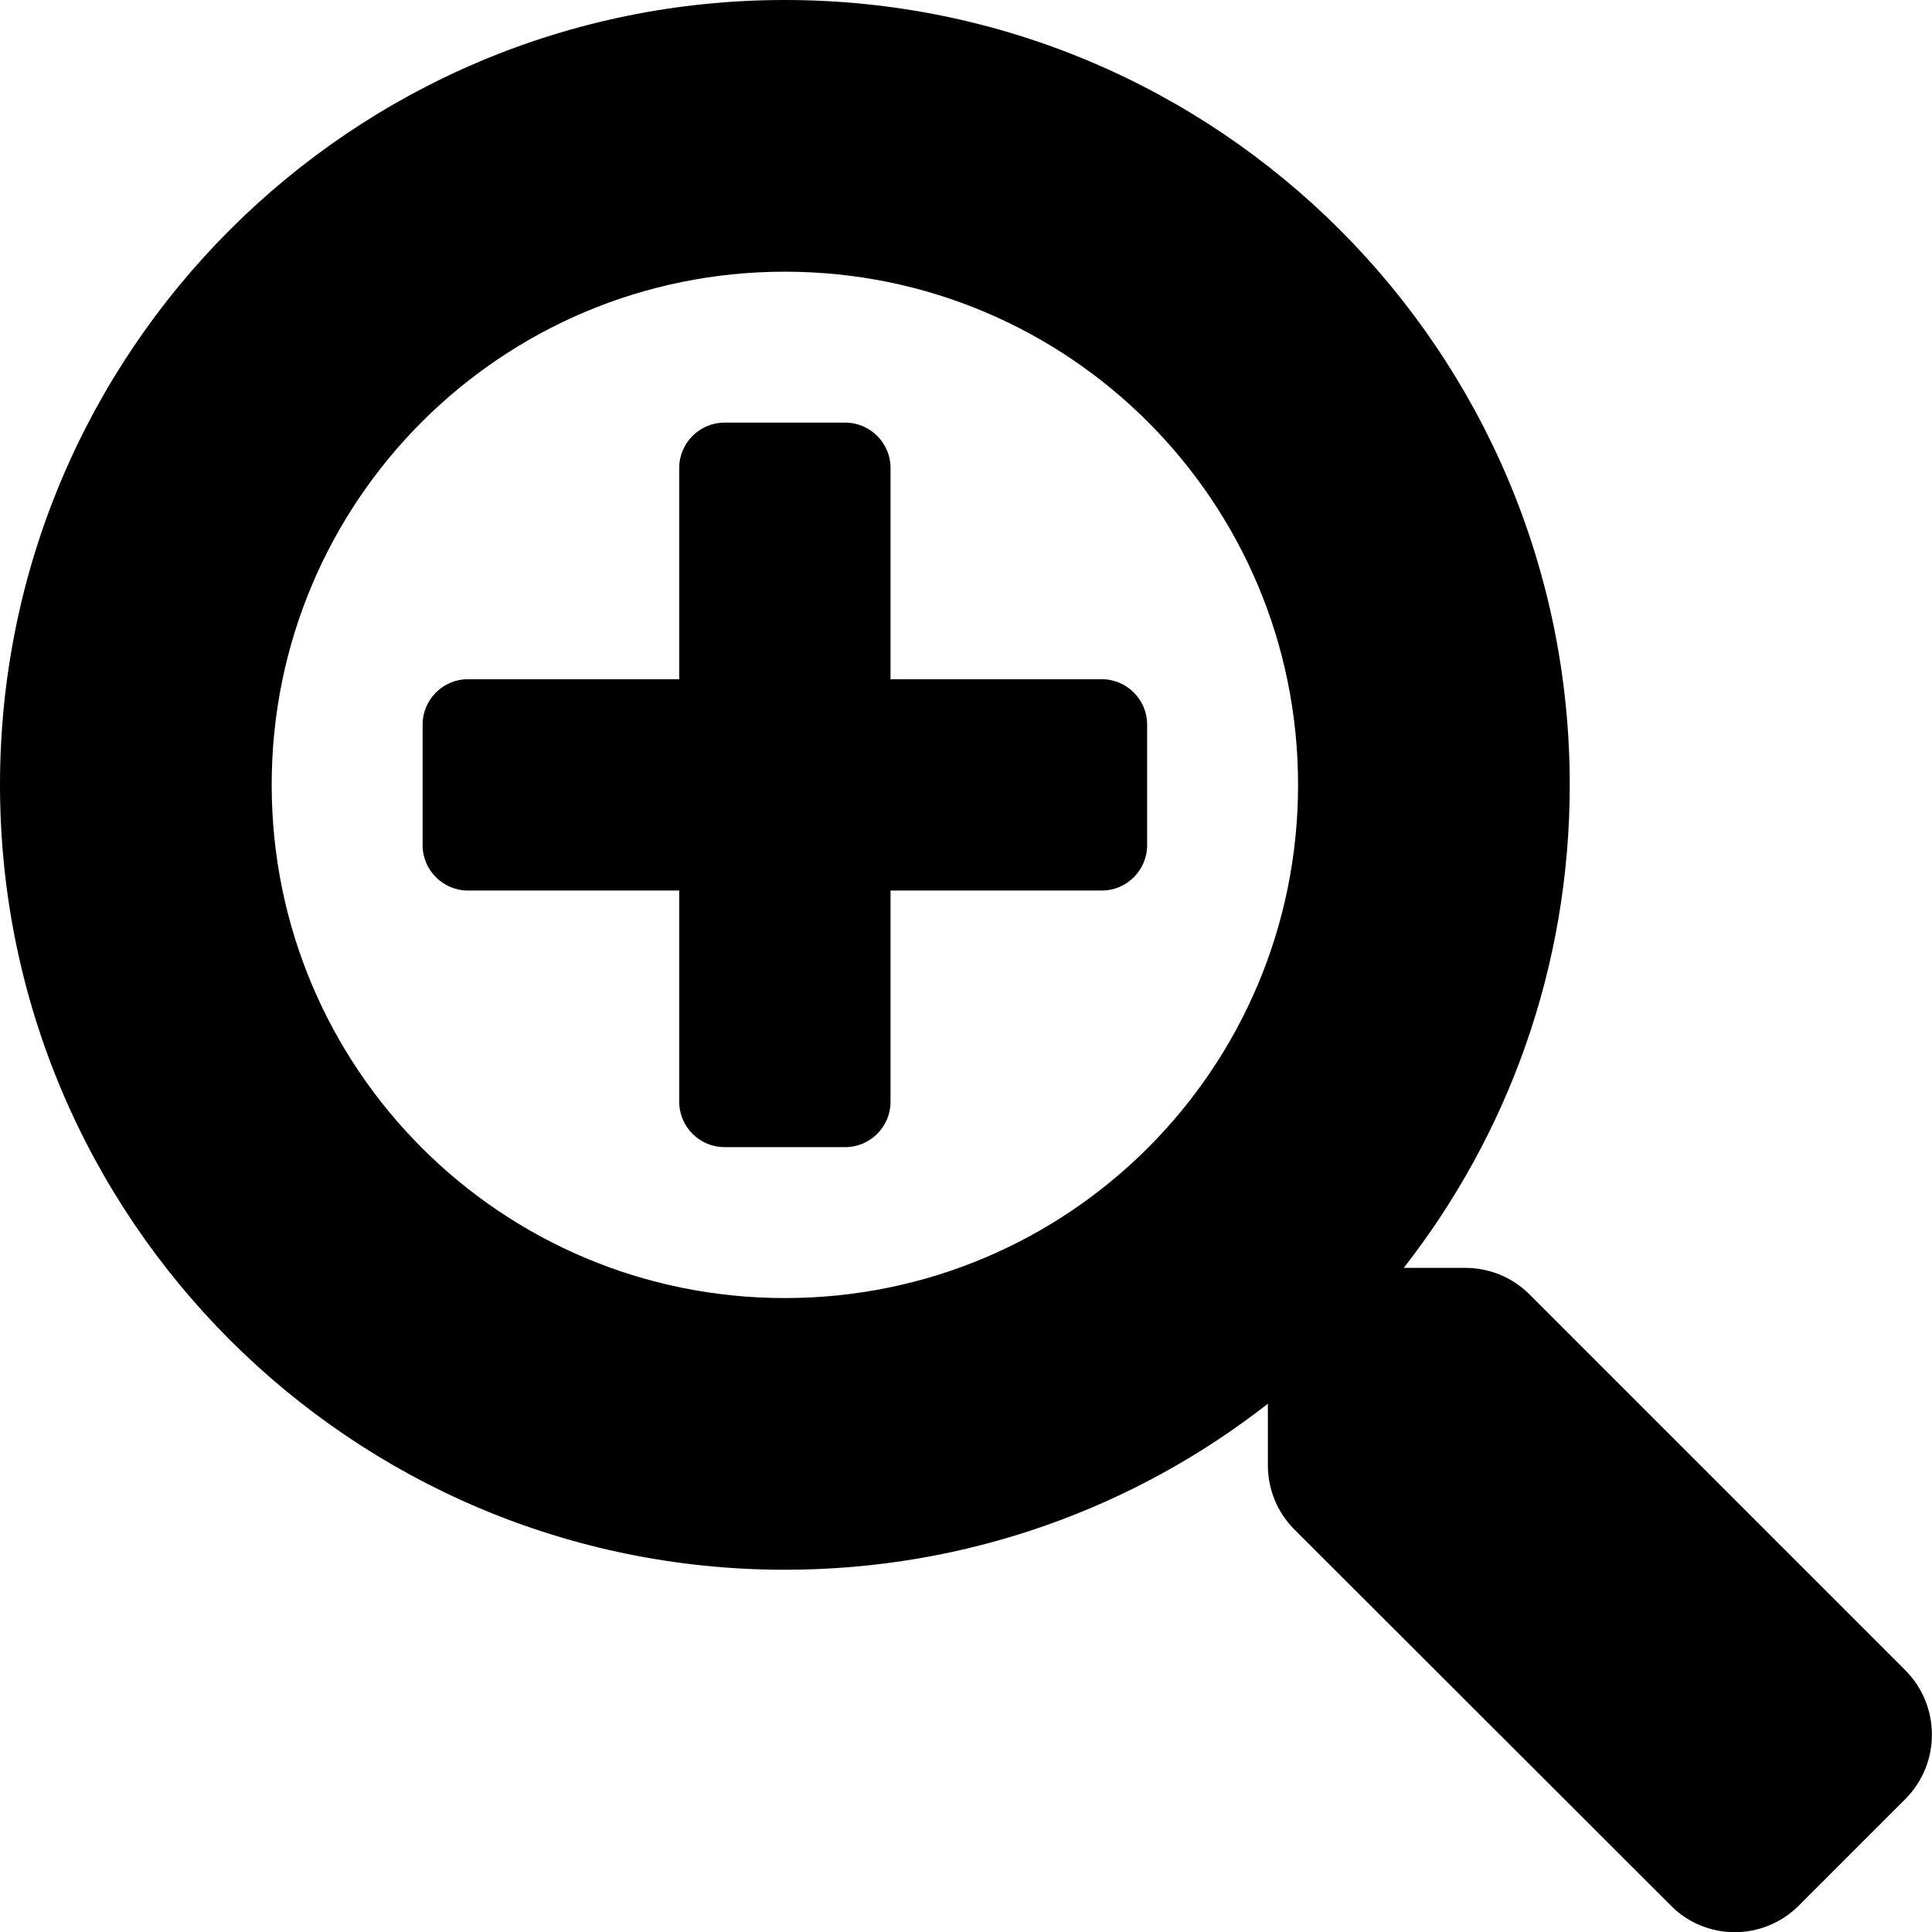
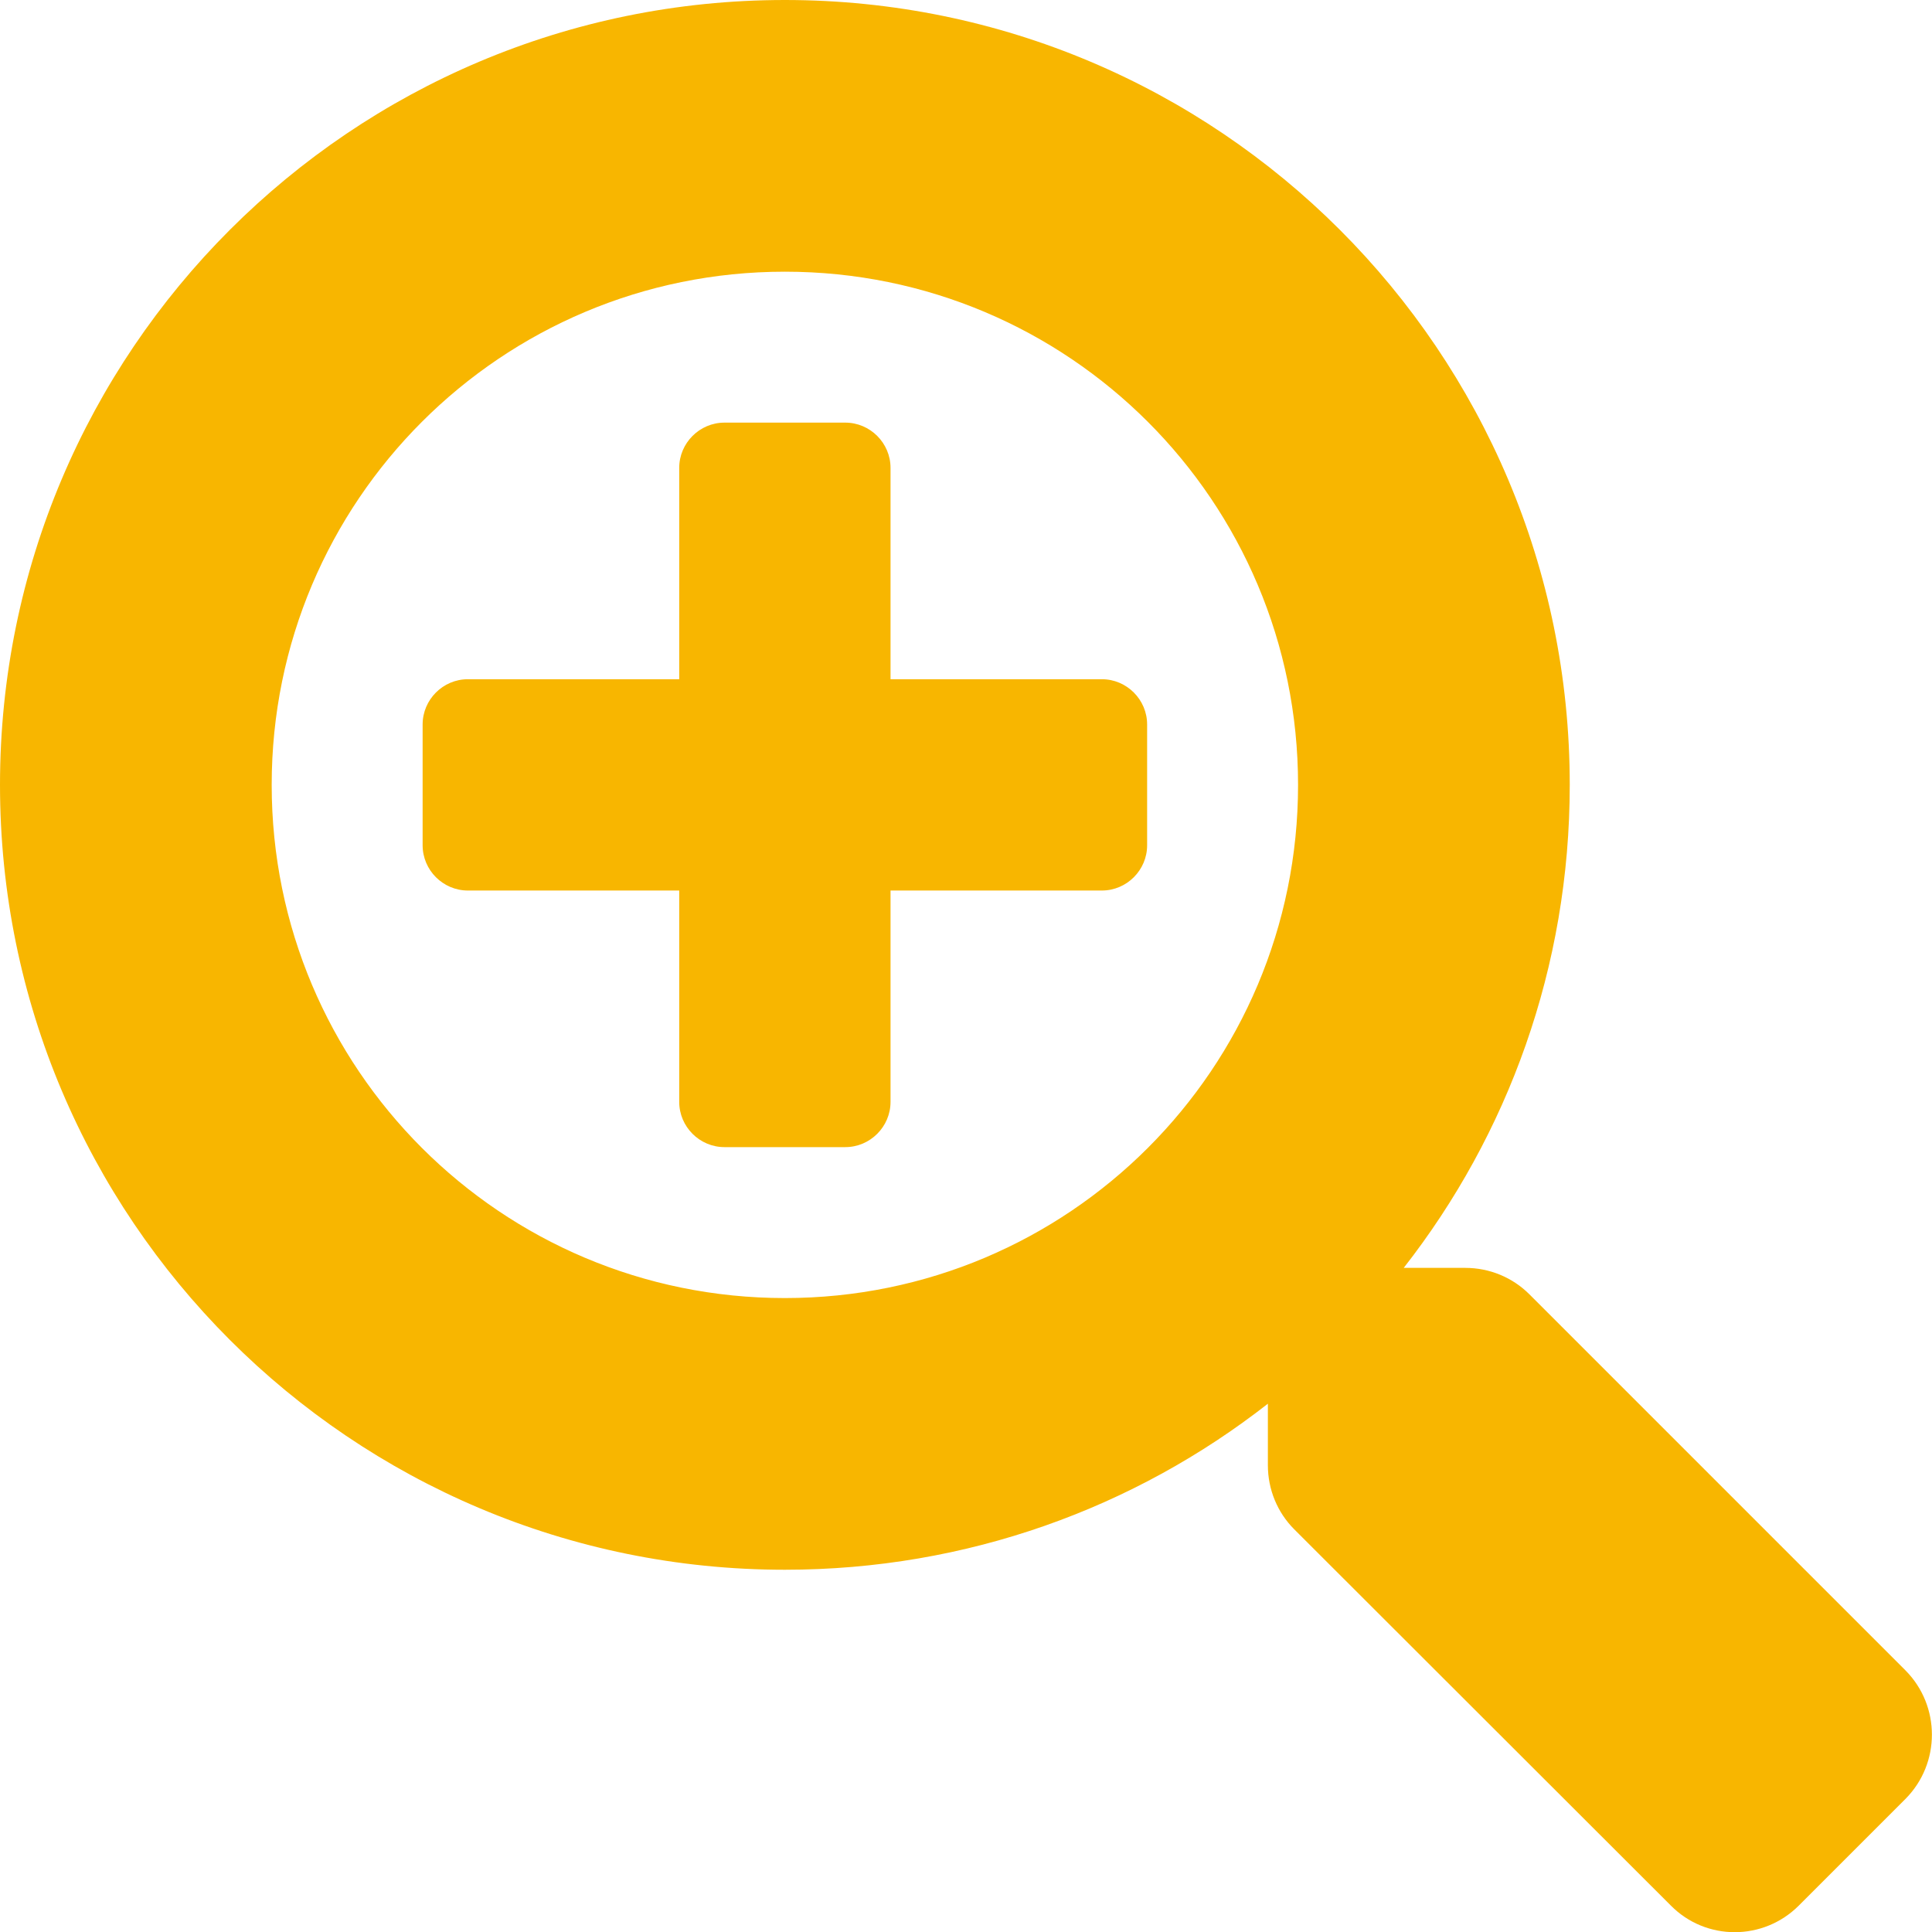
<svg xmlns="http://www.w3.org/2000/svg" aria-hidden="true" focusable="false" data-prefix="fas" data-icon="search-plus" class="svg-inline--fa fa-search-plus fa-w-16" role="img" viewBox="0 0 512 512">
-   <path fill="currentColor" d="M304 192v32c0 6.6-5.4 12-12 12h-56v56c0 6.6-5.4 12-12 12h-32c-6.6 0-12-5.4-12-12v-56h-56c-6.6 0-12-5.4-12-12v-32c0-6.6 5.4-12 12-12h56v-56c0-6.6 5.4-12 12-12h32c6.6 0 12 5.4 12 12v56h56c6.6 0 12 5.4 12 12zm201 284.7L476.7 505c-9.4 9.4-24.6 9.4-33.9 0L343 405.3c-4.5-4.5-7-10.6-7-17V372c-35.3 27.6-79.7 44-128 44C93.1 416 0 322.9 0 208S93.1 0 208 0s208 93.1 208 208c0 48.3-16.4 92.7-44 128h16.3c6.4 0 12.5 2.5 17 7l99.7 99.7c9.3 9.4 9.3 24.6 0 34zM344 208c0-75.2-60.8-136-136-136S72 132.8 72 208s60.8 136 136 136 136-60.8 136-136z" />
+   <path fill="#F8B600" d="M304 192v32c0 6.6-5.4 12-12 12h-56v56c0 6.6-5.4 12-12 12h-32c-6.6 0-12-5.4-12-12v-56h-56c-6.6 0-12-5.4-12-12v-32c0-6.6 5.4-12 12-12h56v-56c0-6.6 5.4-12 12-12h32c6.6 0 12 5.4 12 12v56h56c6.6 0 12 5.4 12 12zm201 284.7L476.7 505c-9.4 9.4-24.6 9.4-33.9 0L343 405.3c-4.5-4.5-7-10.6-7-17V372c-35.3 27.6-79.7 44-128 44C93.1 416 0 322.9 0 208S93.1 0 208 0s208 93.1 208 208c0 48.3-16.4 92.7-44 128h16.3c6.4 0 12.5 2.5 17 7l99.7 99.7c9.3 9.4 9.3 24.6 0 34zM344 208c0-75.2-60.8-136-136-136S72 132.8 72 208s60.8 136 136 136 136-60.8 136-136z" />
</svg>
